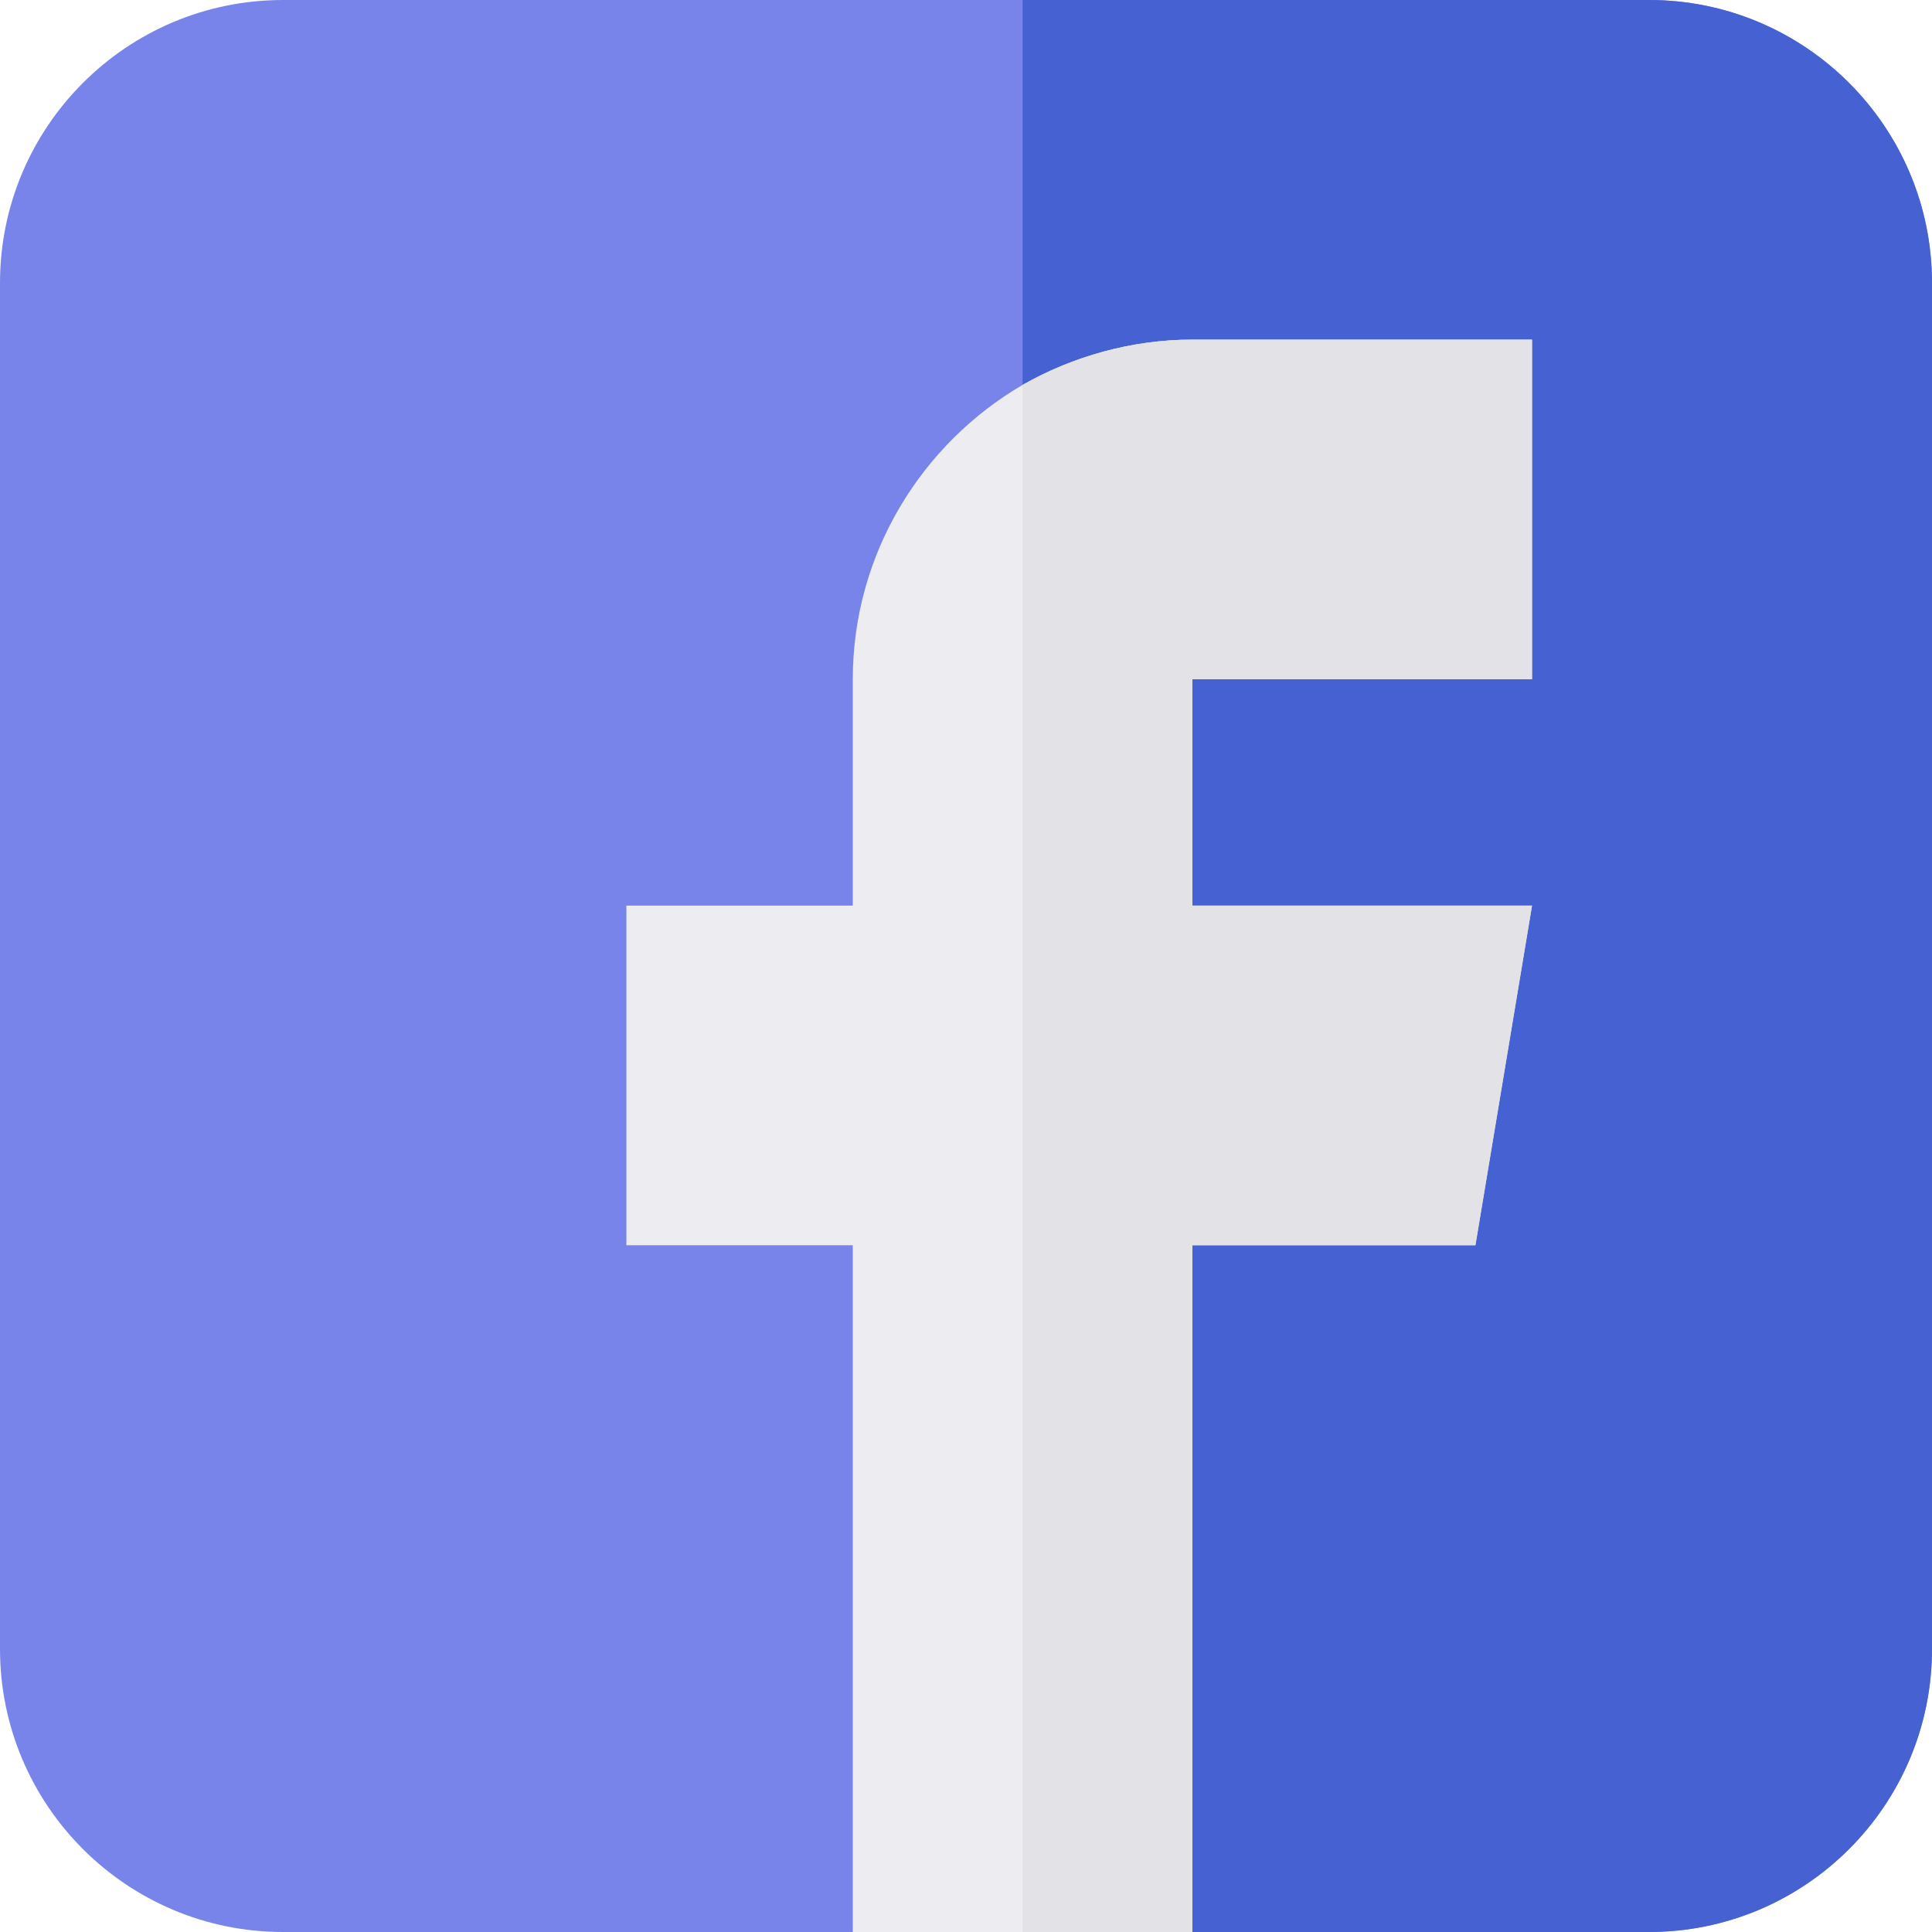
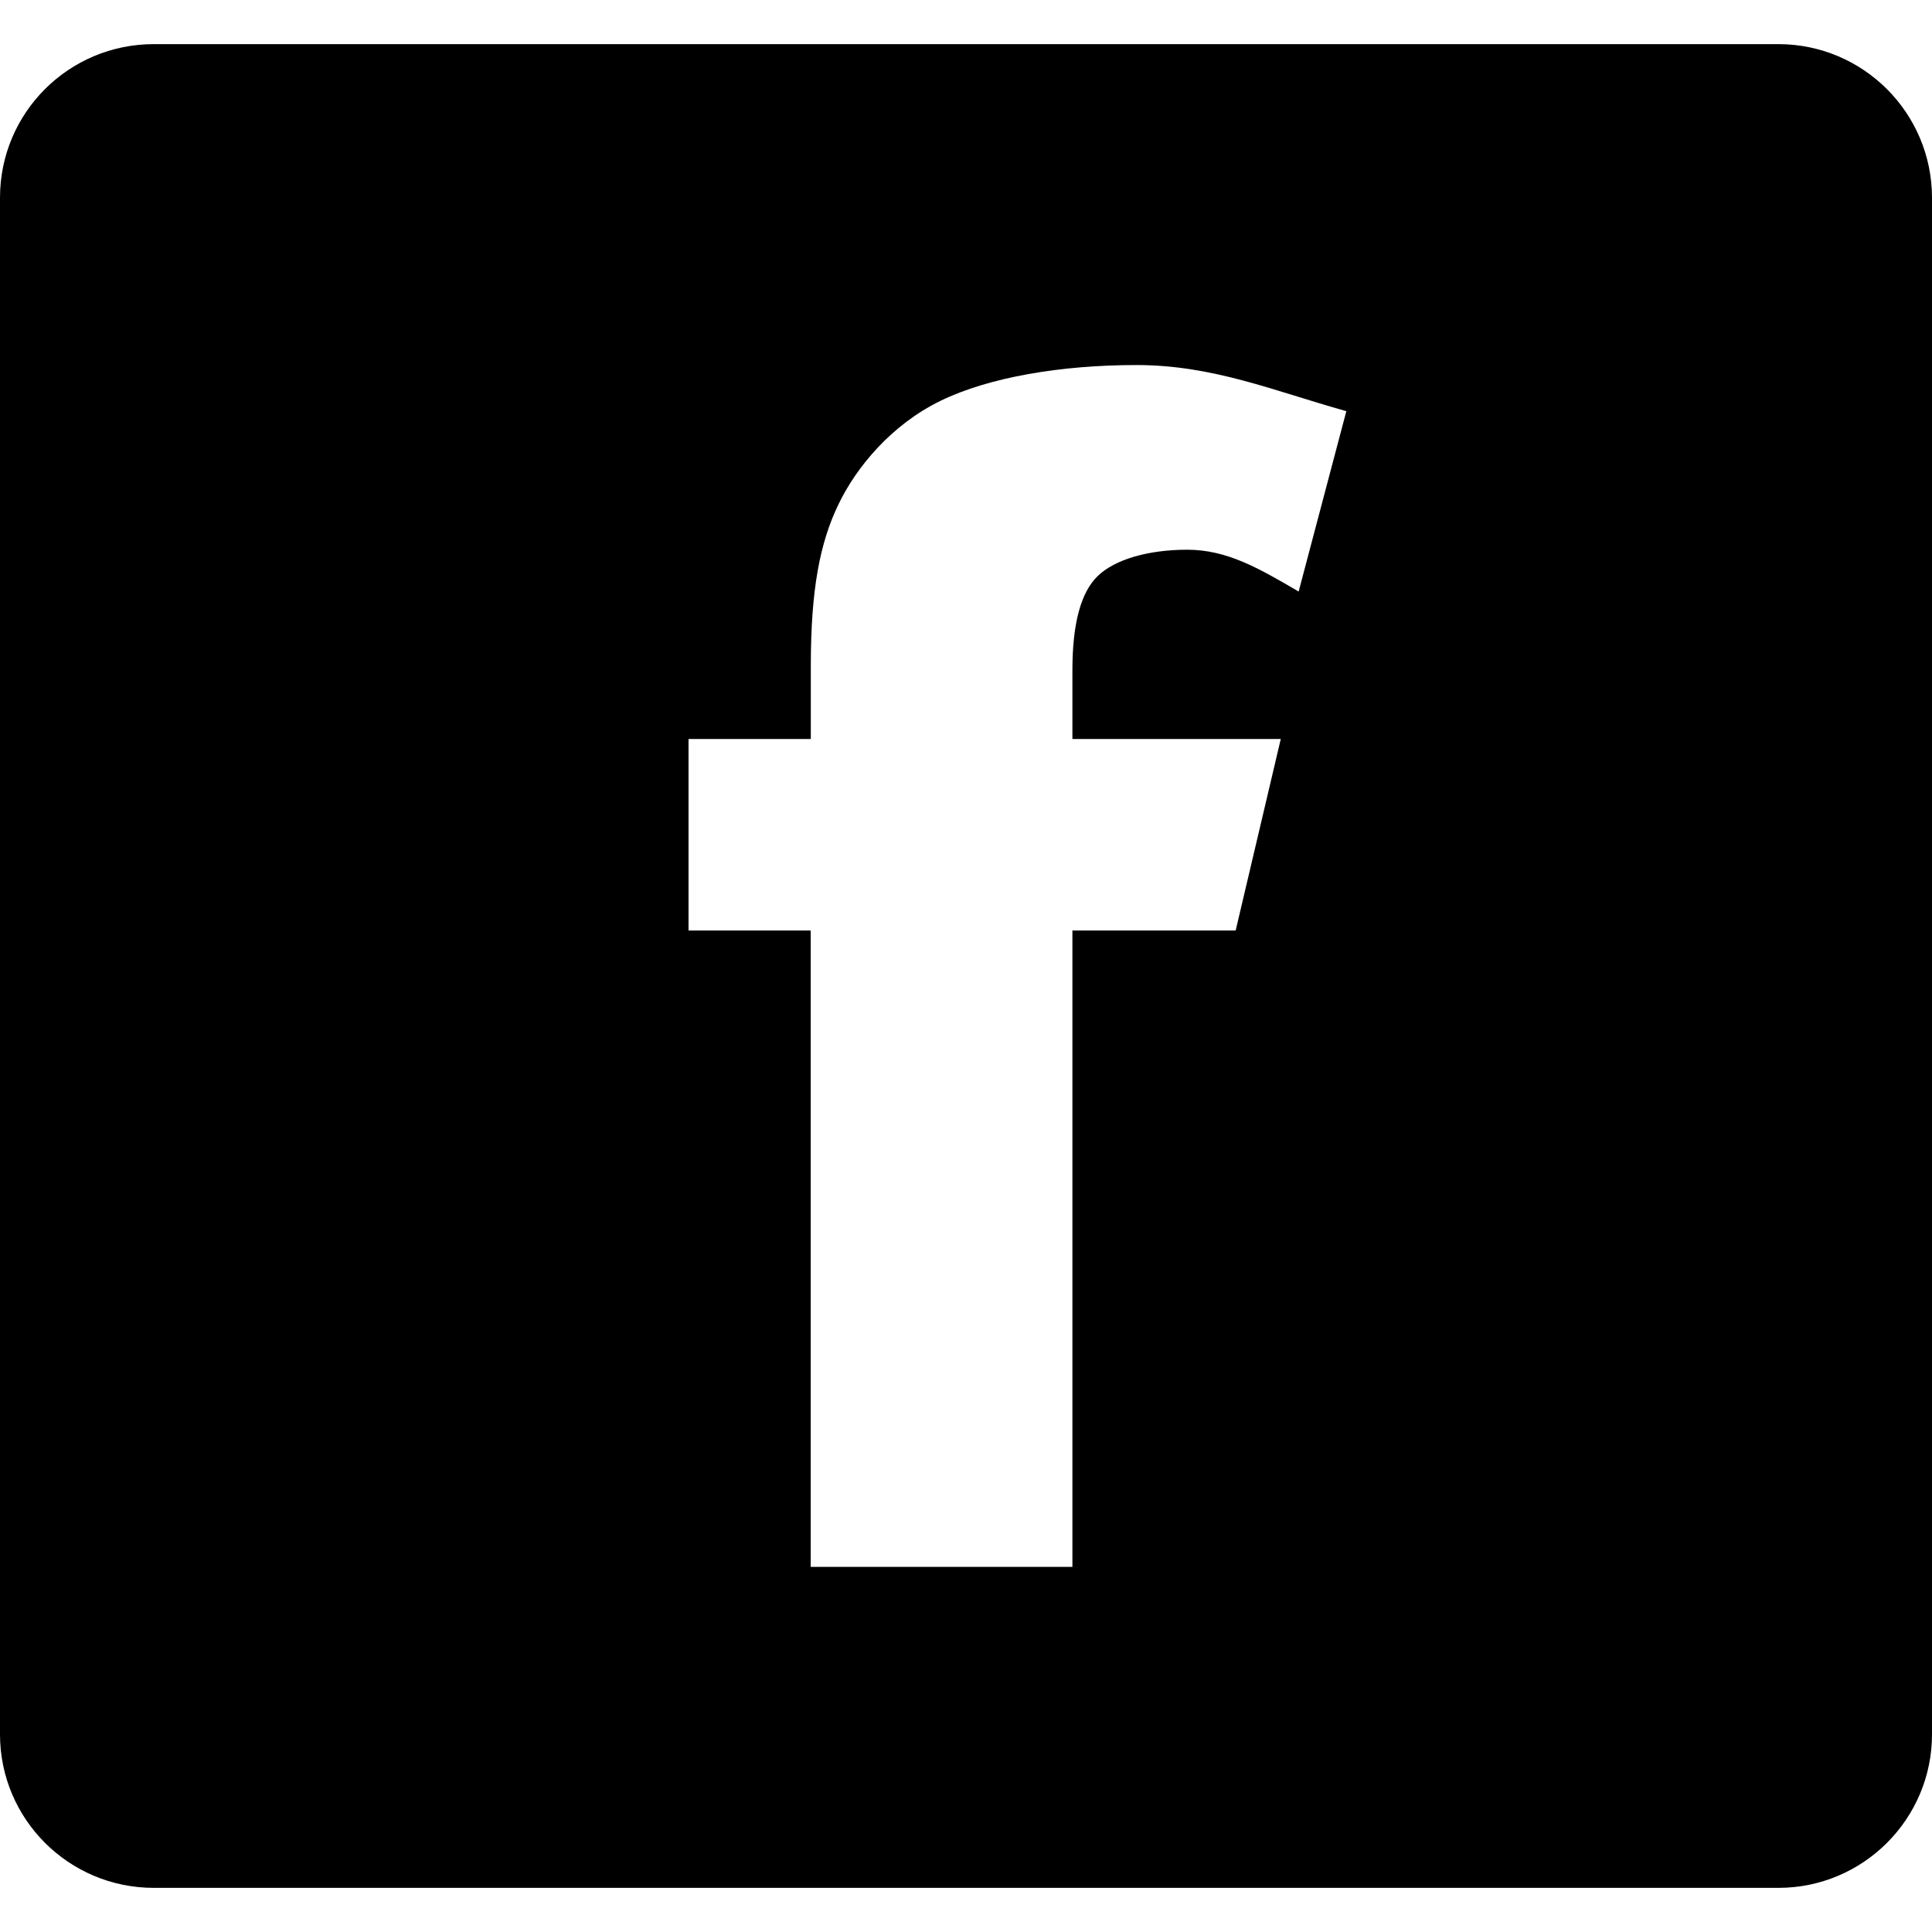
- <svg xmlns="http://www.w3.org/2000/svg" viewBox="0 0 512 512">
-   <path d="m512 75v362c0 41.398-33.602 75-75 75h-121l-30-30h-30l-30 30h-151c-41.398 0-75-33.602-75-75v-362c0-41.398 33.602-75 75-75h362c41.398 0 75 33.602 75 75zm0 0" fill="#7984eb" />
-   <path d="m512 75v362c0 41.398-33.602 75-75 75h-121l-30-30h-15v-482h166c41.398 0 75 33.602 75 75zm0 0" fill="#4661d1" />
-   <path d="m316 180v60h90l-15 90h-75v182h-90v-182h-60v-90h60v-60c0-33.301 18.301-62.402 45-78 13.199-7.5 28.801-12 45-12h90v90zm0 0" fill="#ececf1" />
-   <path d="m316 180v60h90l-15 90h-75v182h-45v-410c13.199-7.5 28.801-12 45-12h90v90zm0 0" fill="#e2e2e7" />
+ <svg xmlns="http://www.w3.org/2000/svg" version="1.1" id="Capa_1" x="0px" y="0px" viewBox="0 0 29.94 29.94" style="enable-background:new 0 0 29.94 29.94;" xml:space="preserve">
+   <g>
+     <path d="M27.56,0.684H2.383C1.065,0.684,0,1.748,0,3.064v23.813c0,1.312,1.065,2.379,2.383,2.379H27.56   c1.312,0,2.38-1.066,2.38-2.379V3.064C29.939,1.748,28.871,0.684,27.56,0.684z M20.125,9.167c-0.619-0.362-1.11-0.648-1.727-0.648   c-0.604,0-1.12,0.151-1.384,0.405c-0.264,0.252-0.395,0.74-0.395,1.461v1.067h3.229l-0.699,2.968h-2.53v9.862h-4.056V14.42H10.67   v-2.968h1.895v-1.133c0-1.193,0.143-1.907,0.425-2.496c0.281-0.587,0.826-1.241,1.584-1.611c0.757-0.369,1.877-0.555,3.036-0.555   c1.188,0,2.116,0.396,3.254,0.715L20.125,9.167z" />
+     <g>
+ 	</g>
+     <g>
+ 	</g>
+     <g>
+ 	</g>
+     <g>
+ 	</g>
+     <g>
+ 	</g>
+     <g>
+ 	</g>
+     <g>
+ 	</g>
+     <g>
+ 	</g>
+     <g>
+ 	</g>
+     <g>
+ 	</g>
+     <g>
+ 	</g>
+     <g>
+ 	</g>
+     <g>
+ 	</g>
+     <g>
+ 	</g>
+     <g>
+ 	</g>
+   </g>
+   <g>
+ </g>
+   <g>
+ </g>
+   <g>
+ </g>
+   <g>
+ </g>
+   <g>
+ </g>
+   <g>
+ </g>
+   <g>
+ </g>
+   <g>
+ </g>
+   <g>
+ </g>
+   <g>
+ </g>
+   <g>
+ </g>
+   <g>
+ </g>
+   <g>
+ </g>
+   <g>
+ </g>
+   <g>
+ </g>
</svg>
